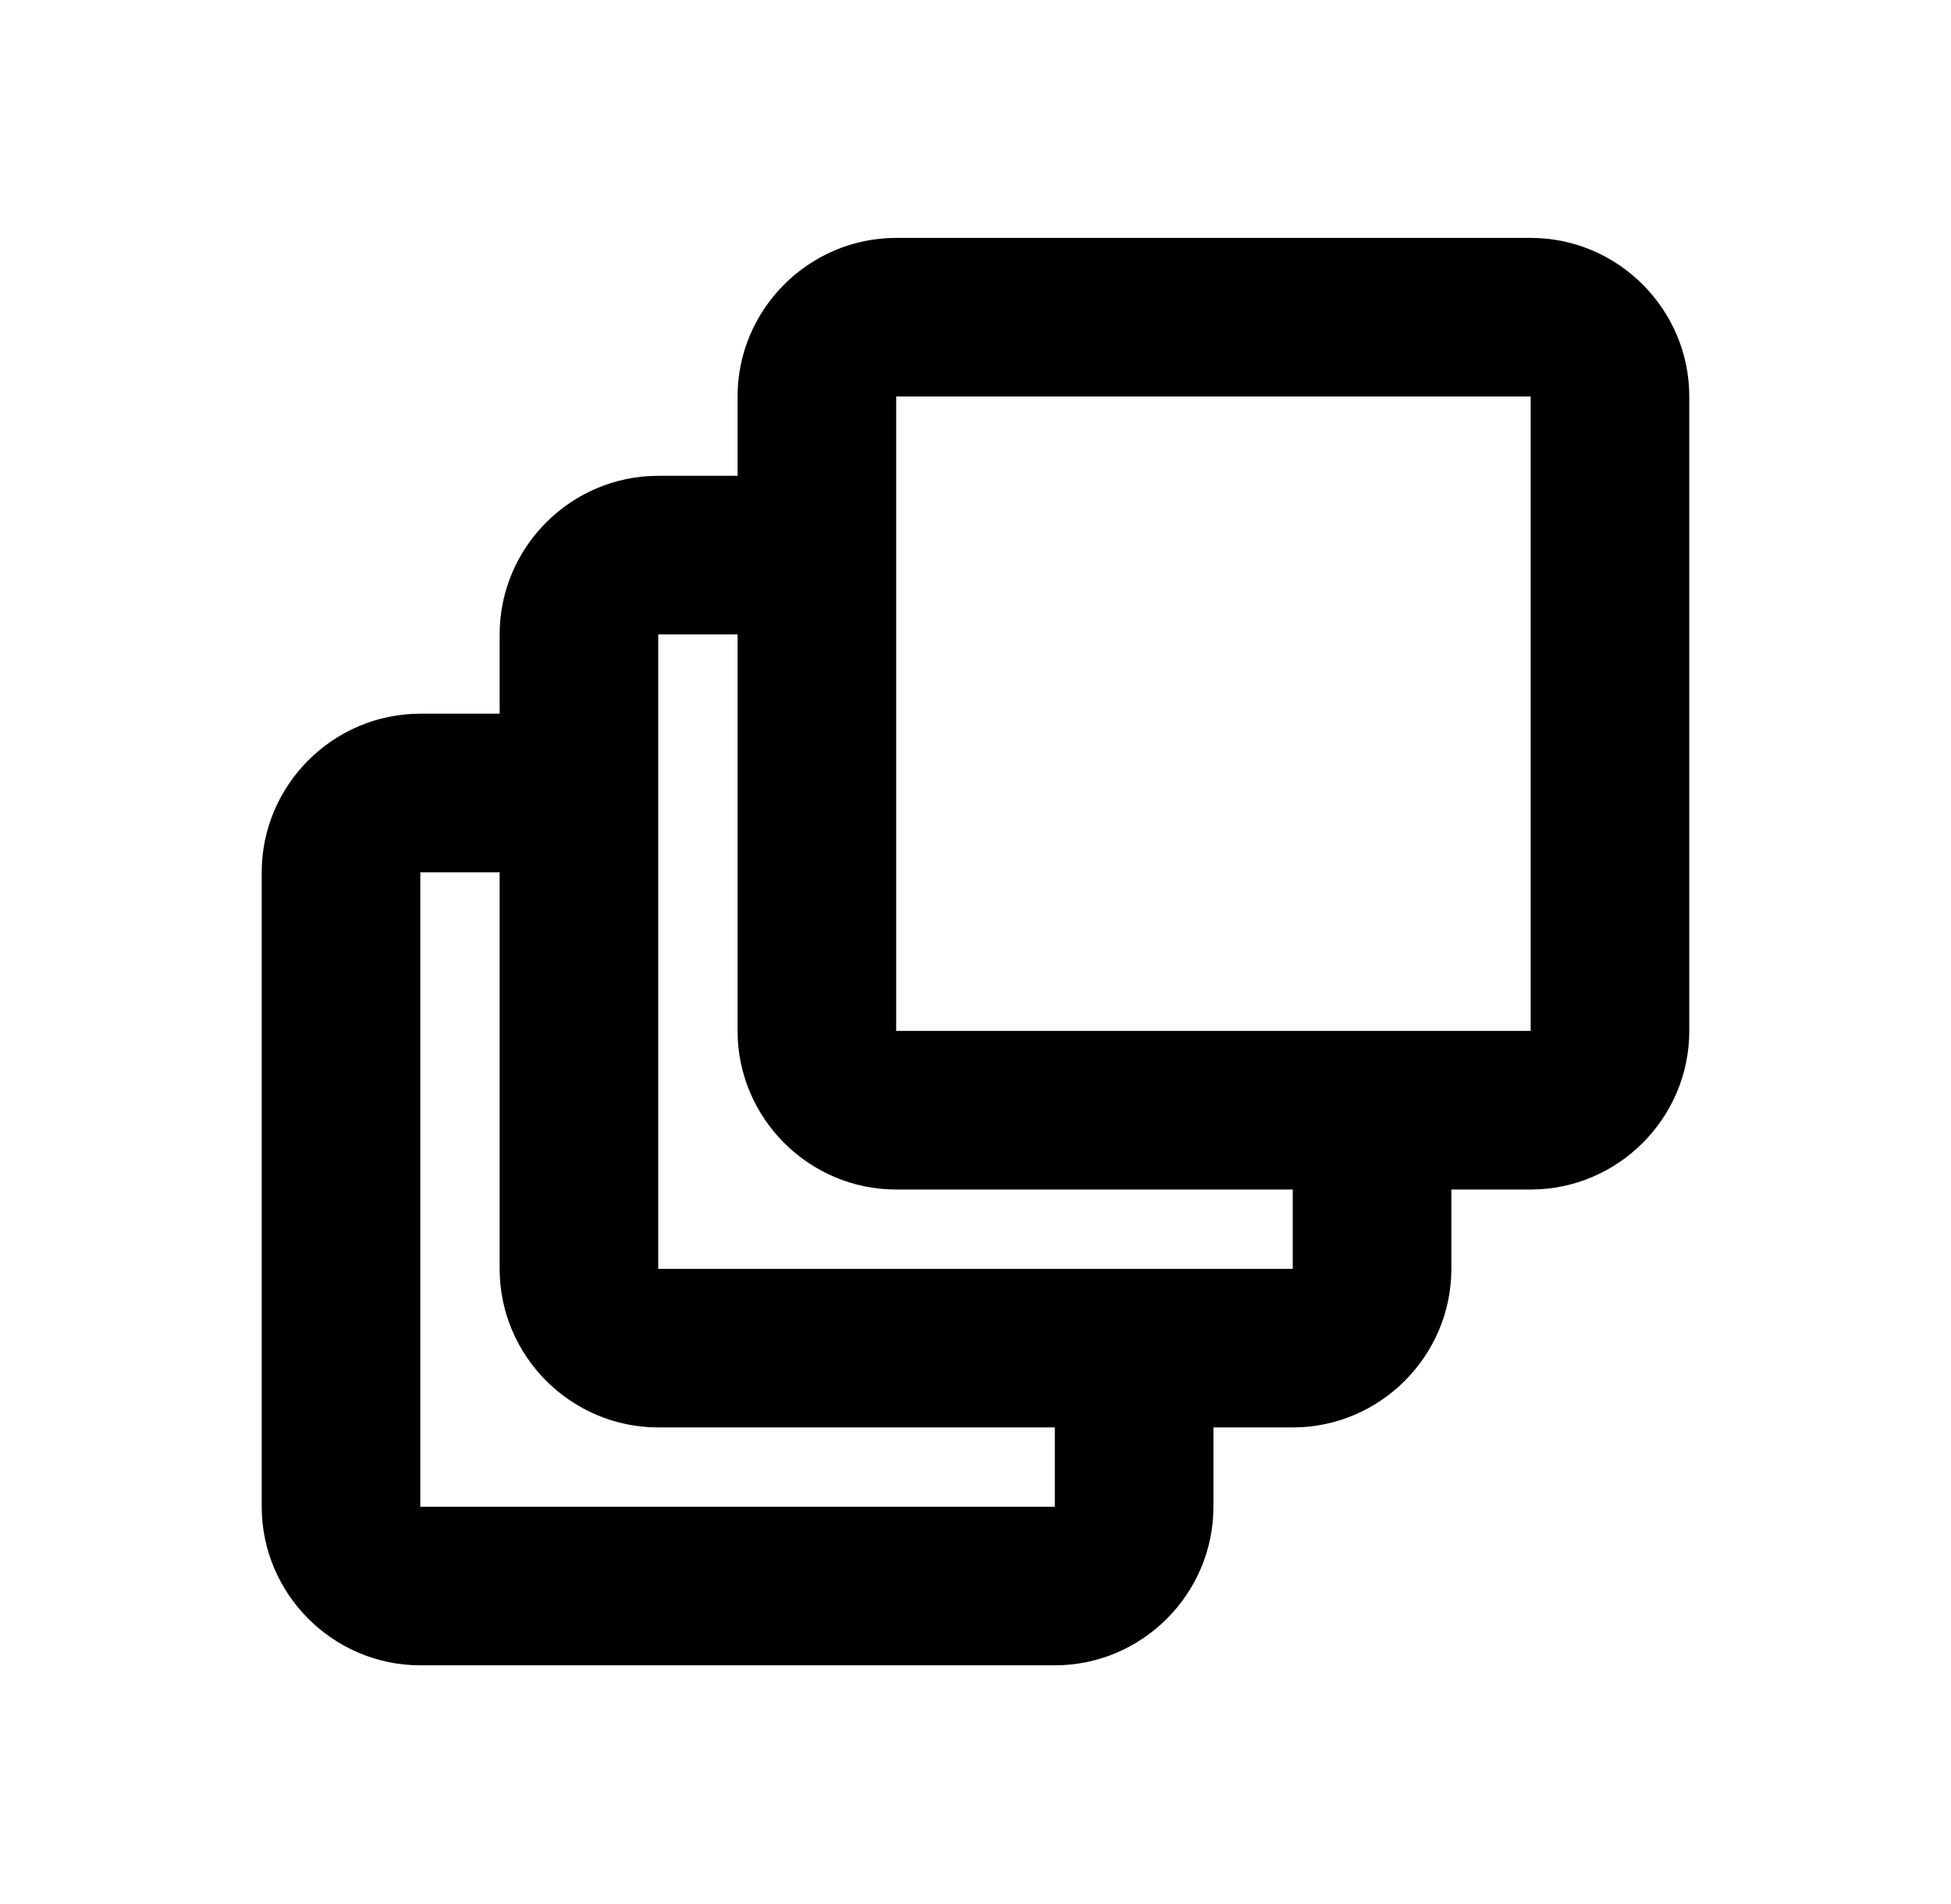
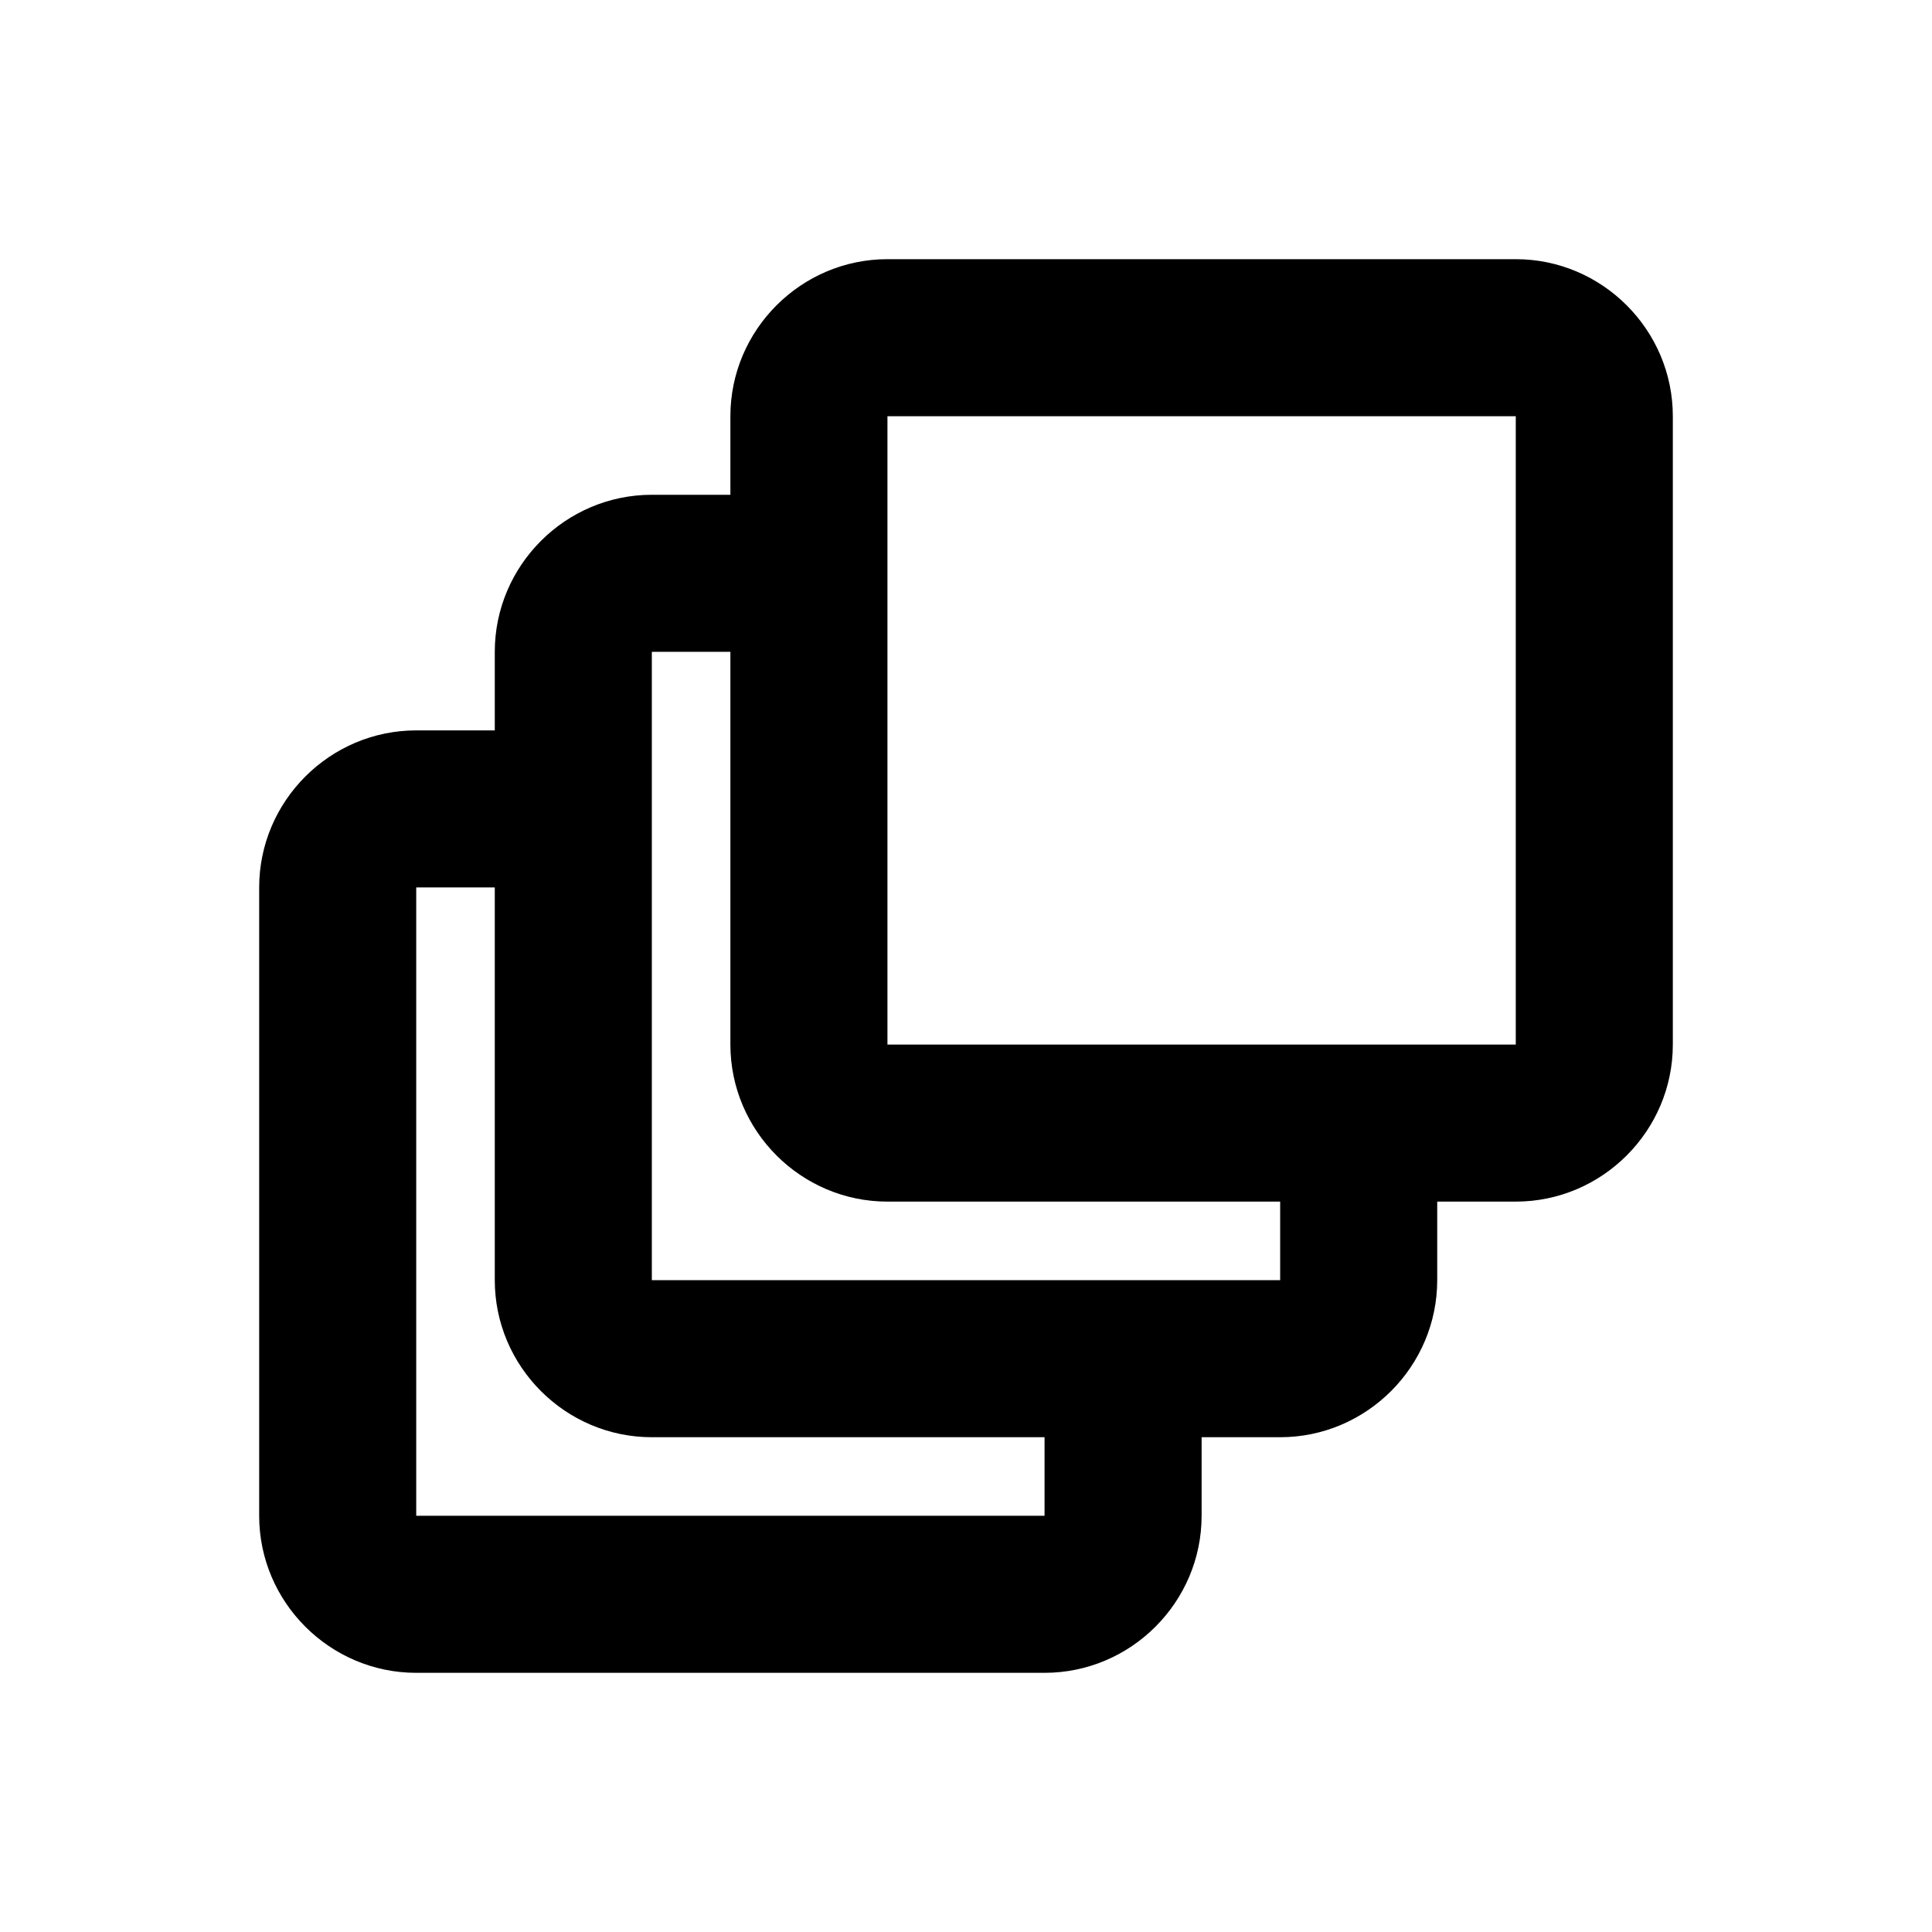
- <svg xmlns="http://www.w3.org/2000/svg" width="41" height="40" viewBox="0 0 41 40">
+ <svg xmlns="http://www.w3.org/2000/svg" width="24" height="24" viewBox="0 0 41 40">
  <path d="M32.167 5H18.833C17 5 15.5 6.5 15.5 8.333V10H13.833C12 10 10.5 11.5 10.5 13.333V15H8.833C7 15 5.5 16.5 5.5 18.333V31.667C5.5 33.5 7 35 8.833 35H22.167C24 35 25.5 33.5 25.5 31.667V30H27.167C29 30 30.5 28.5 30.5 26.667V25H32.167C34 25 35.5 23.5 35.5 21.667V8.333C35.5 6.5 34 5 32.167 5ZM8.833 18.333H10.5V26.667C10.5 28.5 12 30 13.833 30H22.167V31.667H8.833V18.333ZM13.833 26.667V13.333H15.5V21.667C15.5 23.5 17 25 18.833 25H27.167V26.667H13.833ZM18.833 21.667V8.333H32.167V21.667H18.833Z" />
</svg>
